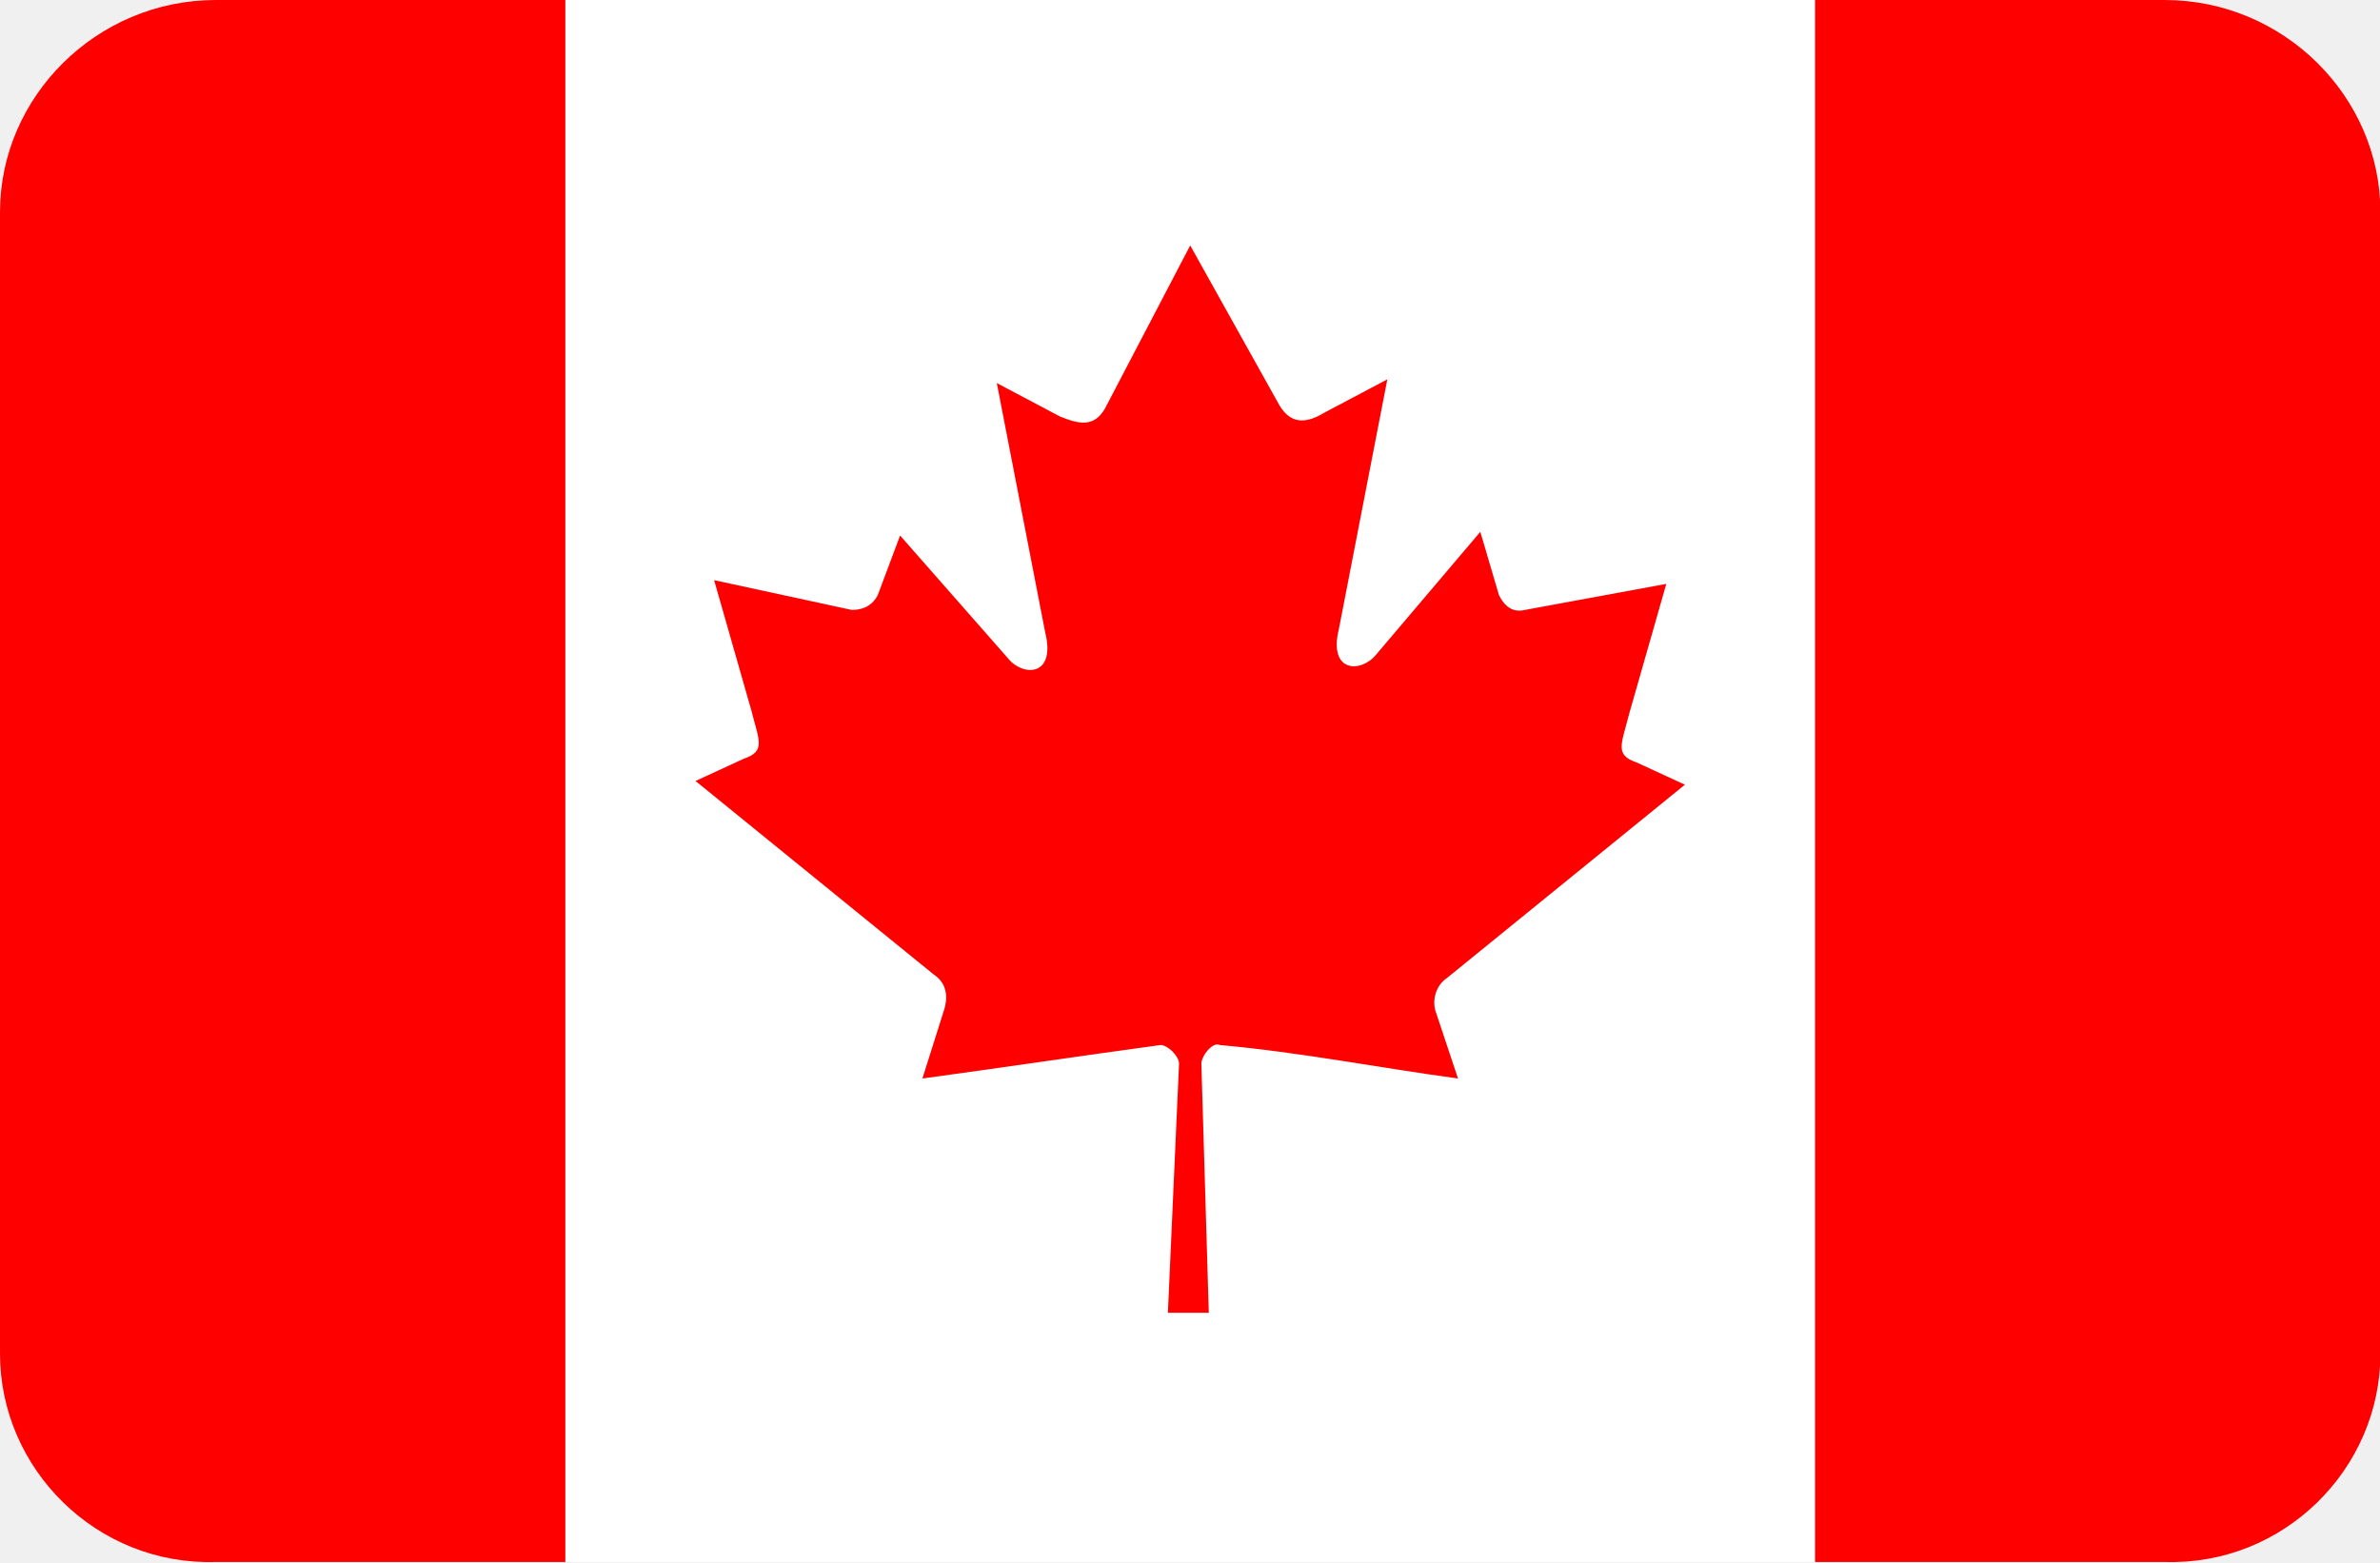
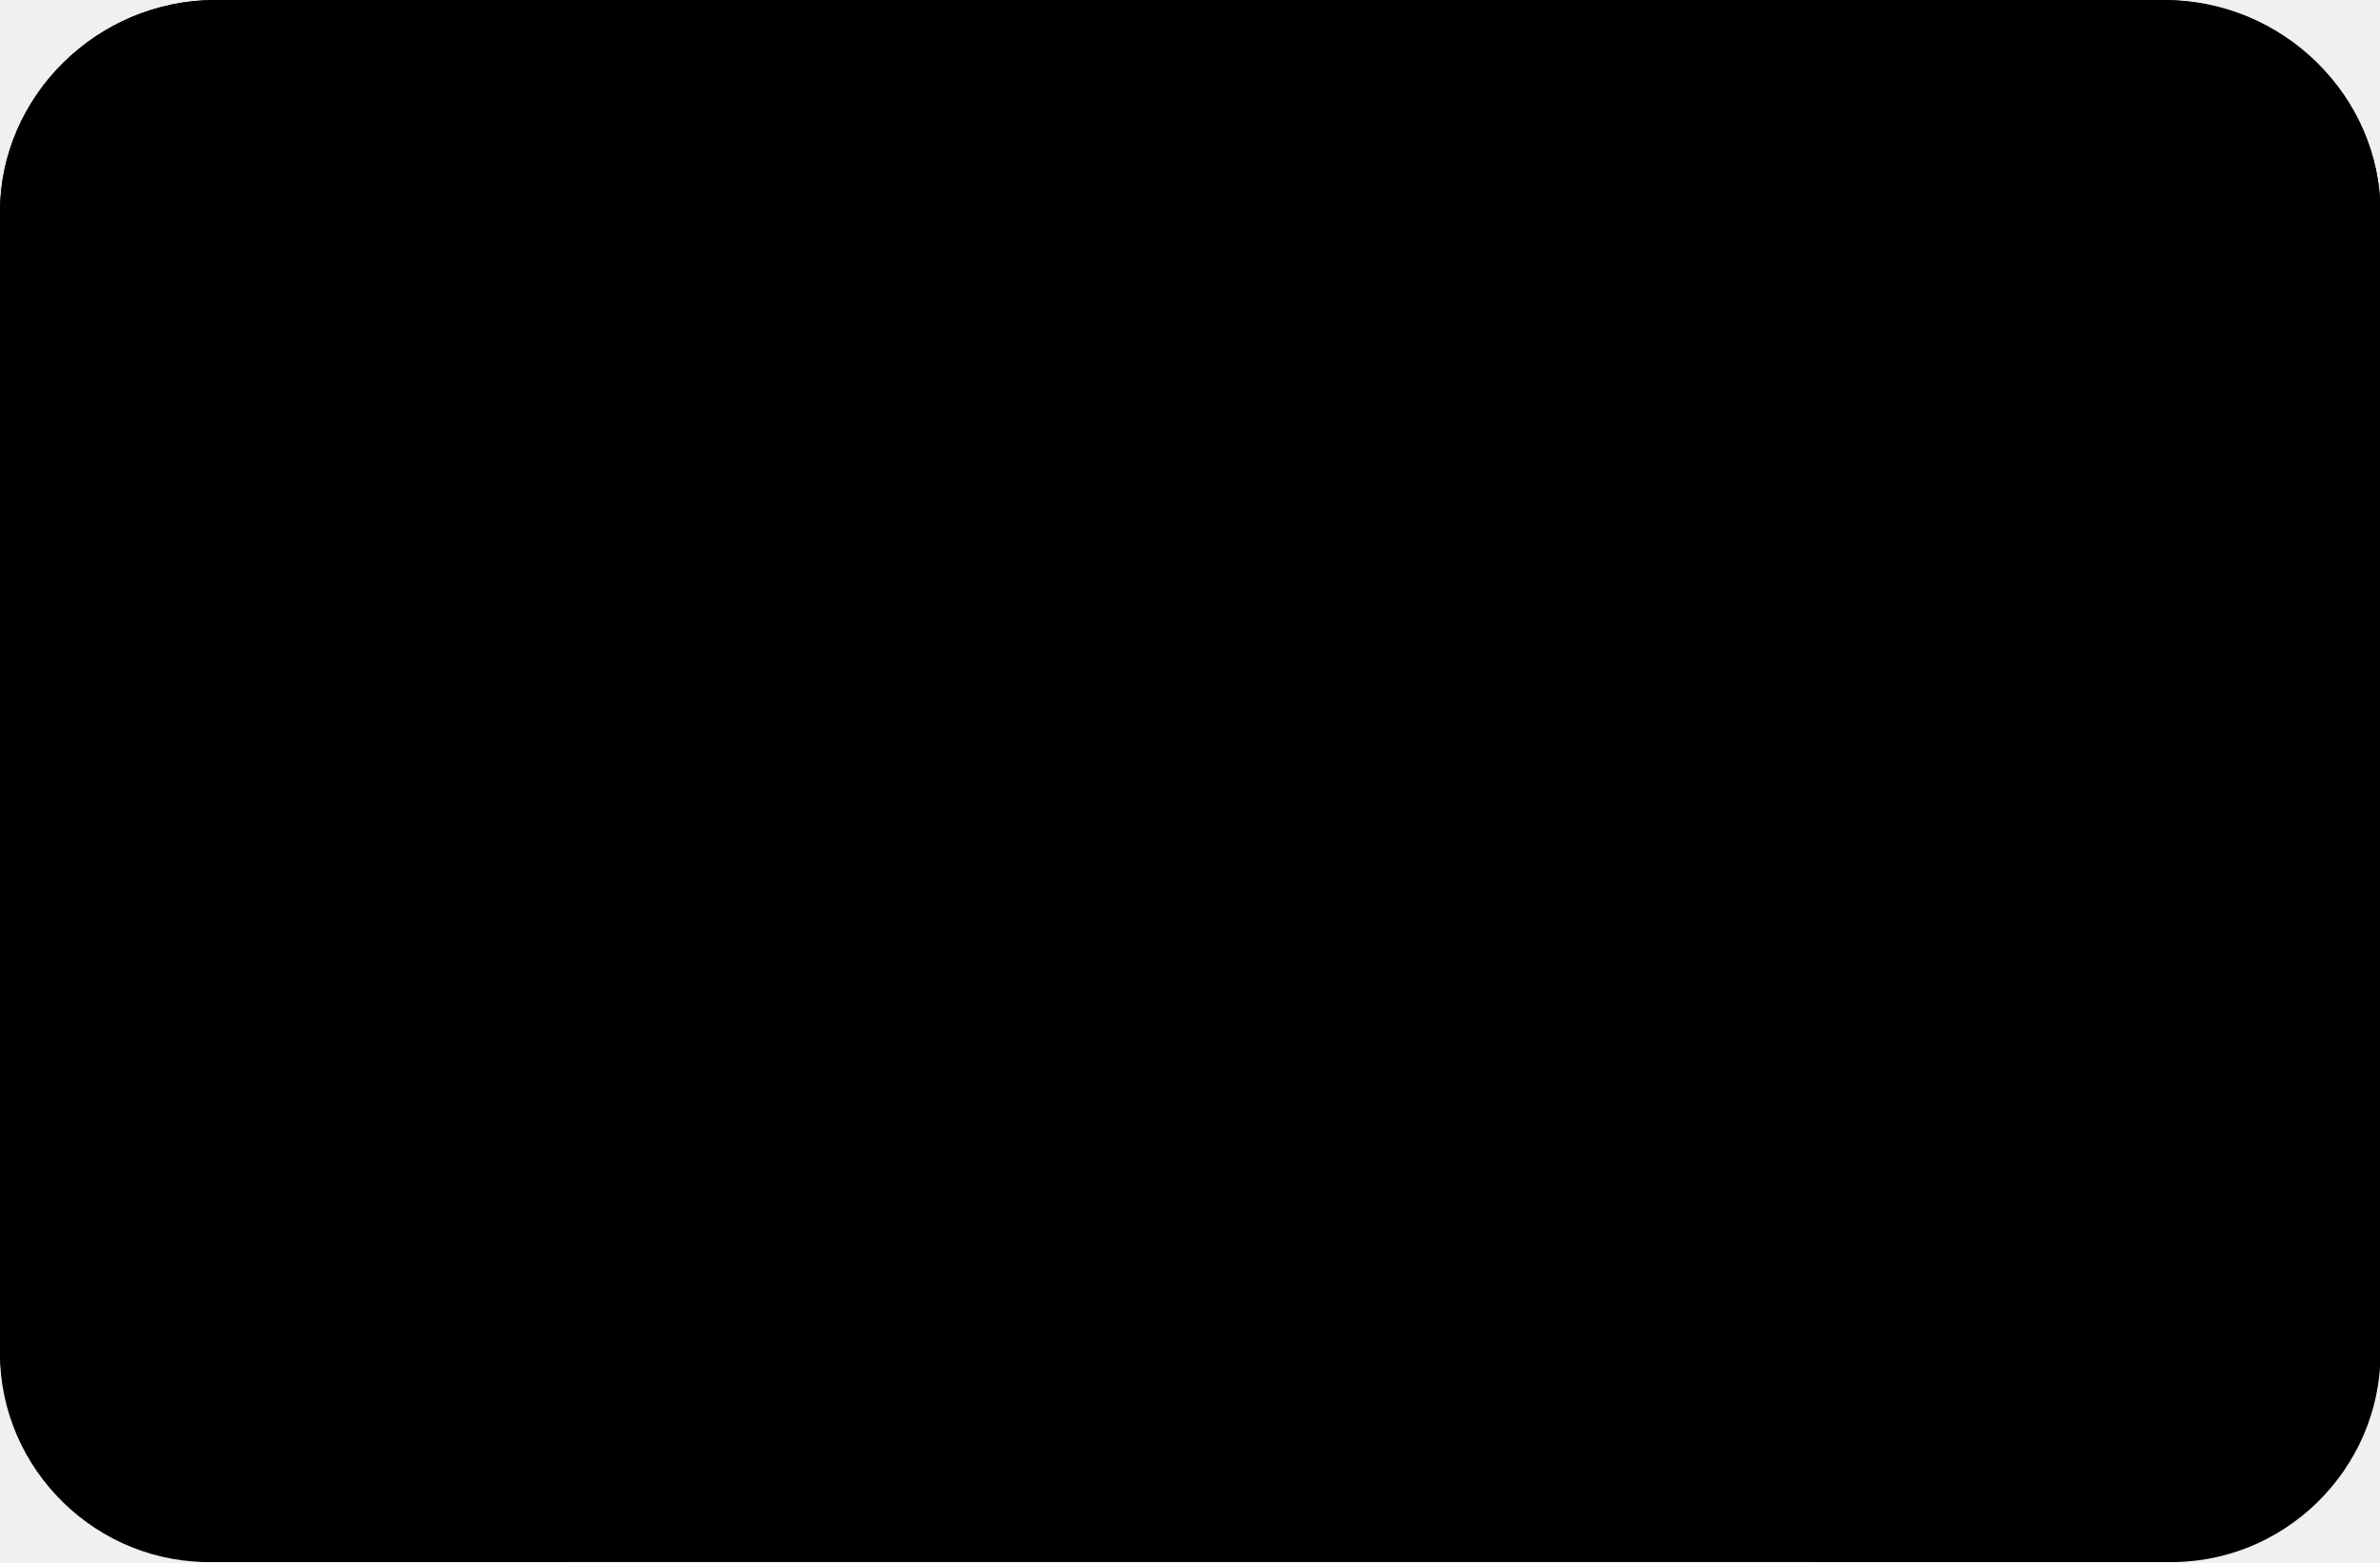
- <svg xmlns="http://www.w3.org/2000/svg" t="1572848426601" class="icon" viewBox="0 0 1560 1024" version="1.1" p-id="2265" width="304.688" height="200">
+ <svg xmlns="http://www.w3.org/2000/svg" class="icon" viewBox="0 0 1560 1024" width="304.688" height="200">
  <defs>
-     <style type="text/css" />
+     <style />
  </defs>
-   <path d="M141.4 0h1275.039C1496.891 0 1560.277 63.386 1560.277 138.962v746.008c0 78.014-63.386 138.962-141.4 138.962H141.4C63.386 1023.932 0 960.546 0 884.97V138.962C0 63.386 63.386 0 141.4 0z" fill="#FFFFFF" p-id="2266" />
-   <path d="M1560.277 129.21v755.759V138.962v-9.752z" fill="#57A863" p-id="2267" />
-   <path d="M1418.877 1023.932h-229.166V0h229.166C1496.891 0 1560.277 63.386 1560.277 138.962v748.446c0 75.576-63.386 138.962-141.4 136.524zM0 887.408V138.962C0 63.386 63.386 0 141.4 0h229.166v1023.932H141.4c-78.014 2.438-141.4-60.948-141.4-136.524zM780.139 160.904L724.066 268.173c-7.314 12.19-17.066 9.752-29.255 4.876l-41.445-21.941 31.693 163.342c7.314 29.255-14.628 29.255-24.379 17.066l-70.7-80.452-14.628 39.007c-2.438 4.876-7.314 9.752-17.066 9.752l-90.204-19.503 24.379 85.328c4.876 19.503 9.752 26.817-4.876 31.693l-31.693 14.628 156.028 126.773c7.314 4.876 9.752 12.19 7.314 21.941l-14.628 46.321c53.635-7.314 102.393-14.628 156.028-21.941 4.876 0 12.19 7.314 12.19 12.19l-7.314 163.342h26.817l-4.876-163.342c0-4.876 7.314-14.628 12.19-12.19 53.635 4.876 102.393 14.628 156.028 21.941l-14.628-43.883c-2.438-7.314 0-17.066 7.314-21.941l156.028-126.773-31.693-14.628c-14.628-4.876-9.752-12.19-4.876-31.693l24.379-85.328-92.641 17.066c-9.752 2.438-14.628-4.876-17.066-9.752l-12.19-41.445-68.262 80.452c-9.752 12.19-31.693 12.19-24.379-17.066l31.693-163.342-41.445 21.941c-12.19 7.314-21.941 7.314-29.255-4.876" fill="#FF0000" p-id="2268" />
+   <path d="M141.4 0h1275.04c80.451 0 143.837 63.386 143.837 138.962V884.97c0 78.014-63.386 138.962-141.4 138.962H141.4C63.386 1023.932 0 960.546 0 884.97V138.962C0 63.386 63.386 0 141.4 0z" />
+   <path d="M1560.277 129.21v755.76-755.76z" />
+   <path d="M1418.877 1023.932h-229.166V0h229.166c78.014 0 141.4 63.386 141.4 138.962v748.446c0 75.576-63.386 138.962-141.4 136.524zM0 887.408V138.962C0 63.386 63.386 0 141.4 0h229.166v1023.932H141.4C63.386 1026.37 0 962.984 0 887.408zm780.139-726.504l-56.073 107.269c-7.314 12.19-17.065 9.751-29.255 4.876l-41.445-21.942L685.06 414.45c7.314 29.255-14.627 29.255-24.38 17.065l-70.7-80.452-14.627 39.007c-2.438 4.876-7.314 9.752-17.065 9.752l-90.204-19.503 24.38 85.327c4.875 19.504 9.751 26.818-4.876 31.693l-31.693 14.628L611.92 638.739c7.314 4.875 9.752 12.19 7.314 21.94l-14.628 46.322c53.635-7.314 102.394-14.628 156.028-21.942 4.876 0 12.19 7.314 12.19 12.19L765.51 860.59h26.817l-4.876-163.341c0-4.876 7.314-14.628 12.19-12.19 53.635 4.876 102.393 14.628 156.028 21.942l-14.628-43.883c-2.438-7.314 0-17.066 7.314-21.942l156.028-126.772-31.693-14.628c-14.628-4.876-9.752-12.19-4.876-31.693l24.38-85.327-92.642 17.065c-9.752 2.438-14.628-4.876-17.066-9.752l-12.19-41.445-68.262 80.452c-9.751 12.19-31.693 12.19-24.379-17.065l31.693-163.342-41.445 21.942c-12.19 7.313-21.941 7.313-29.255-4.876" />
</svg>
